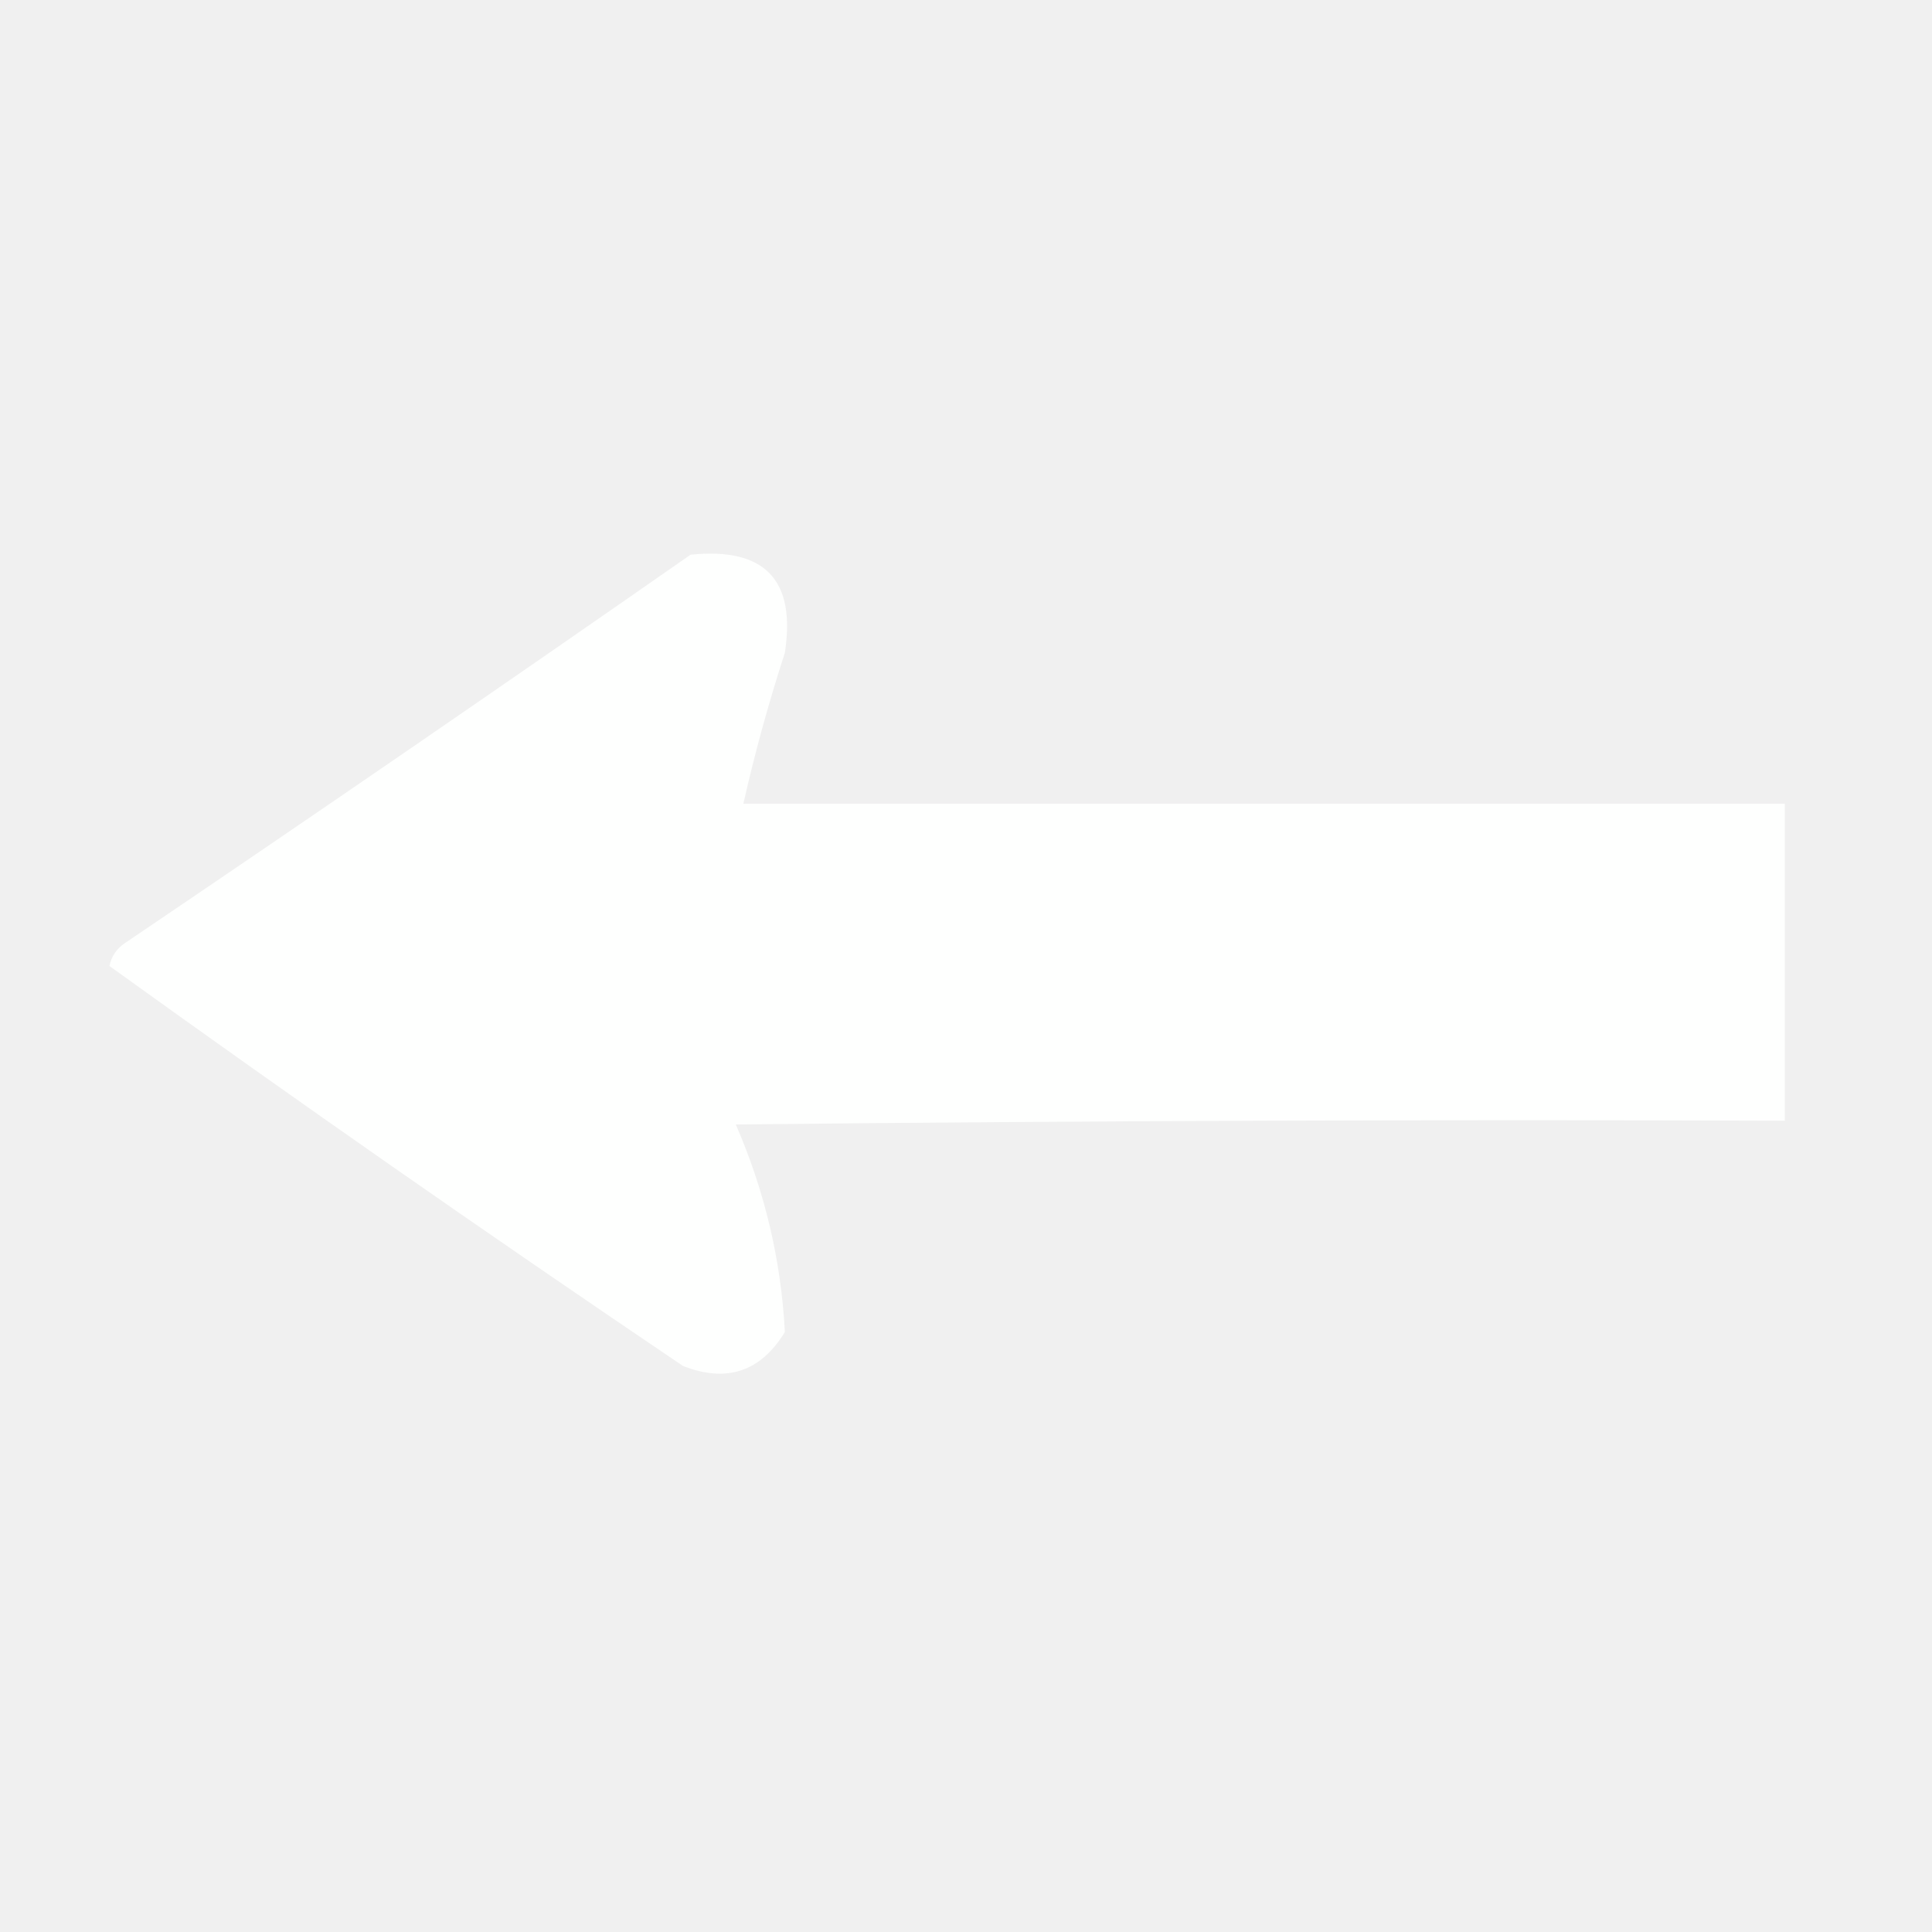
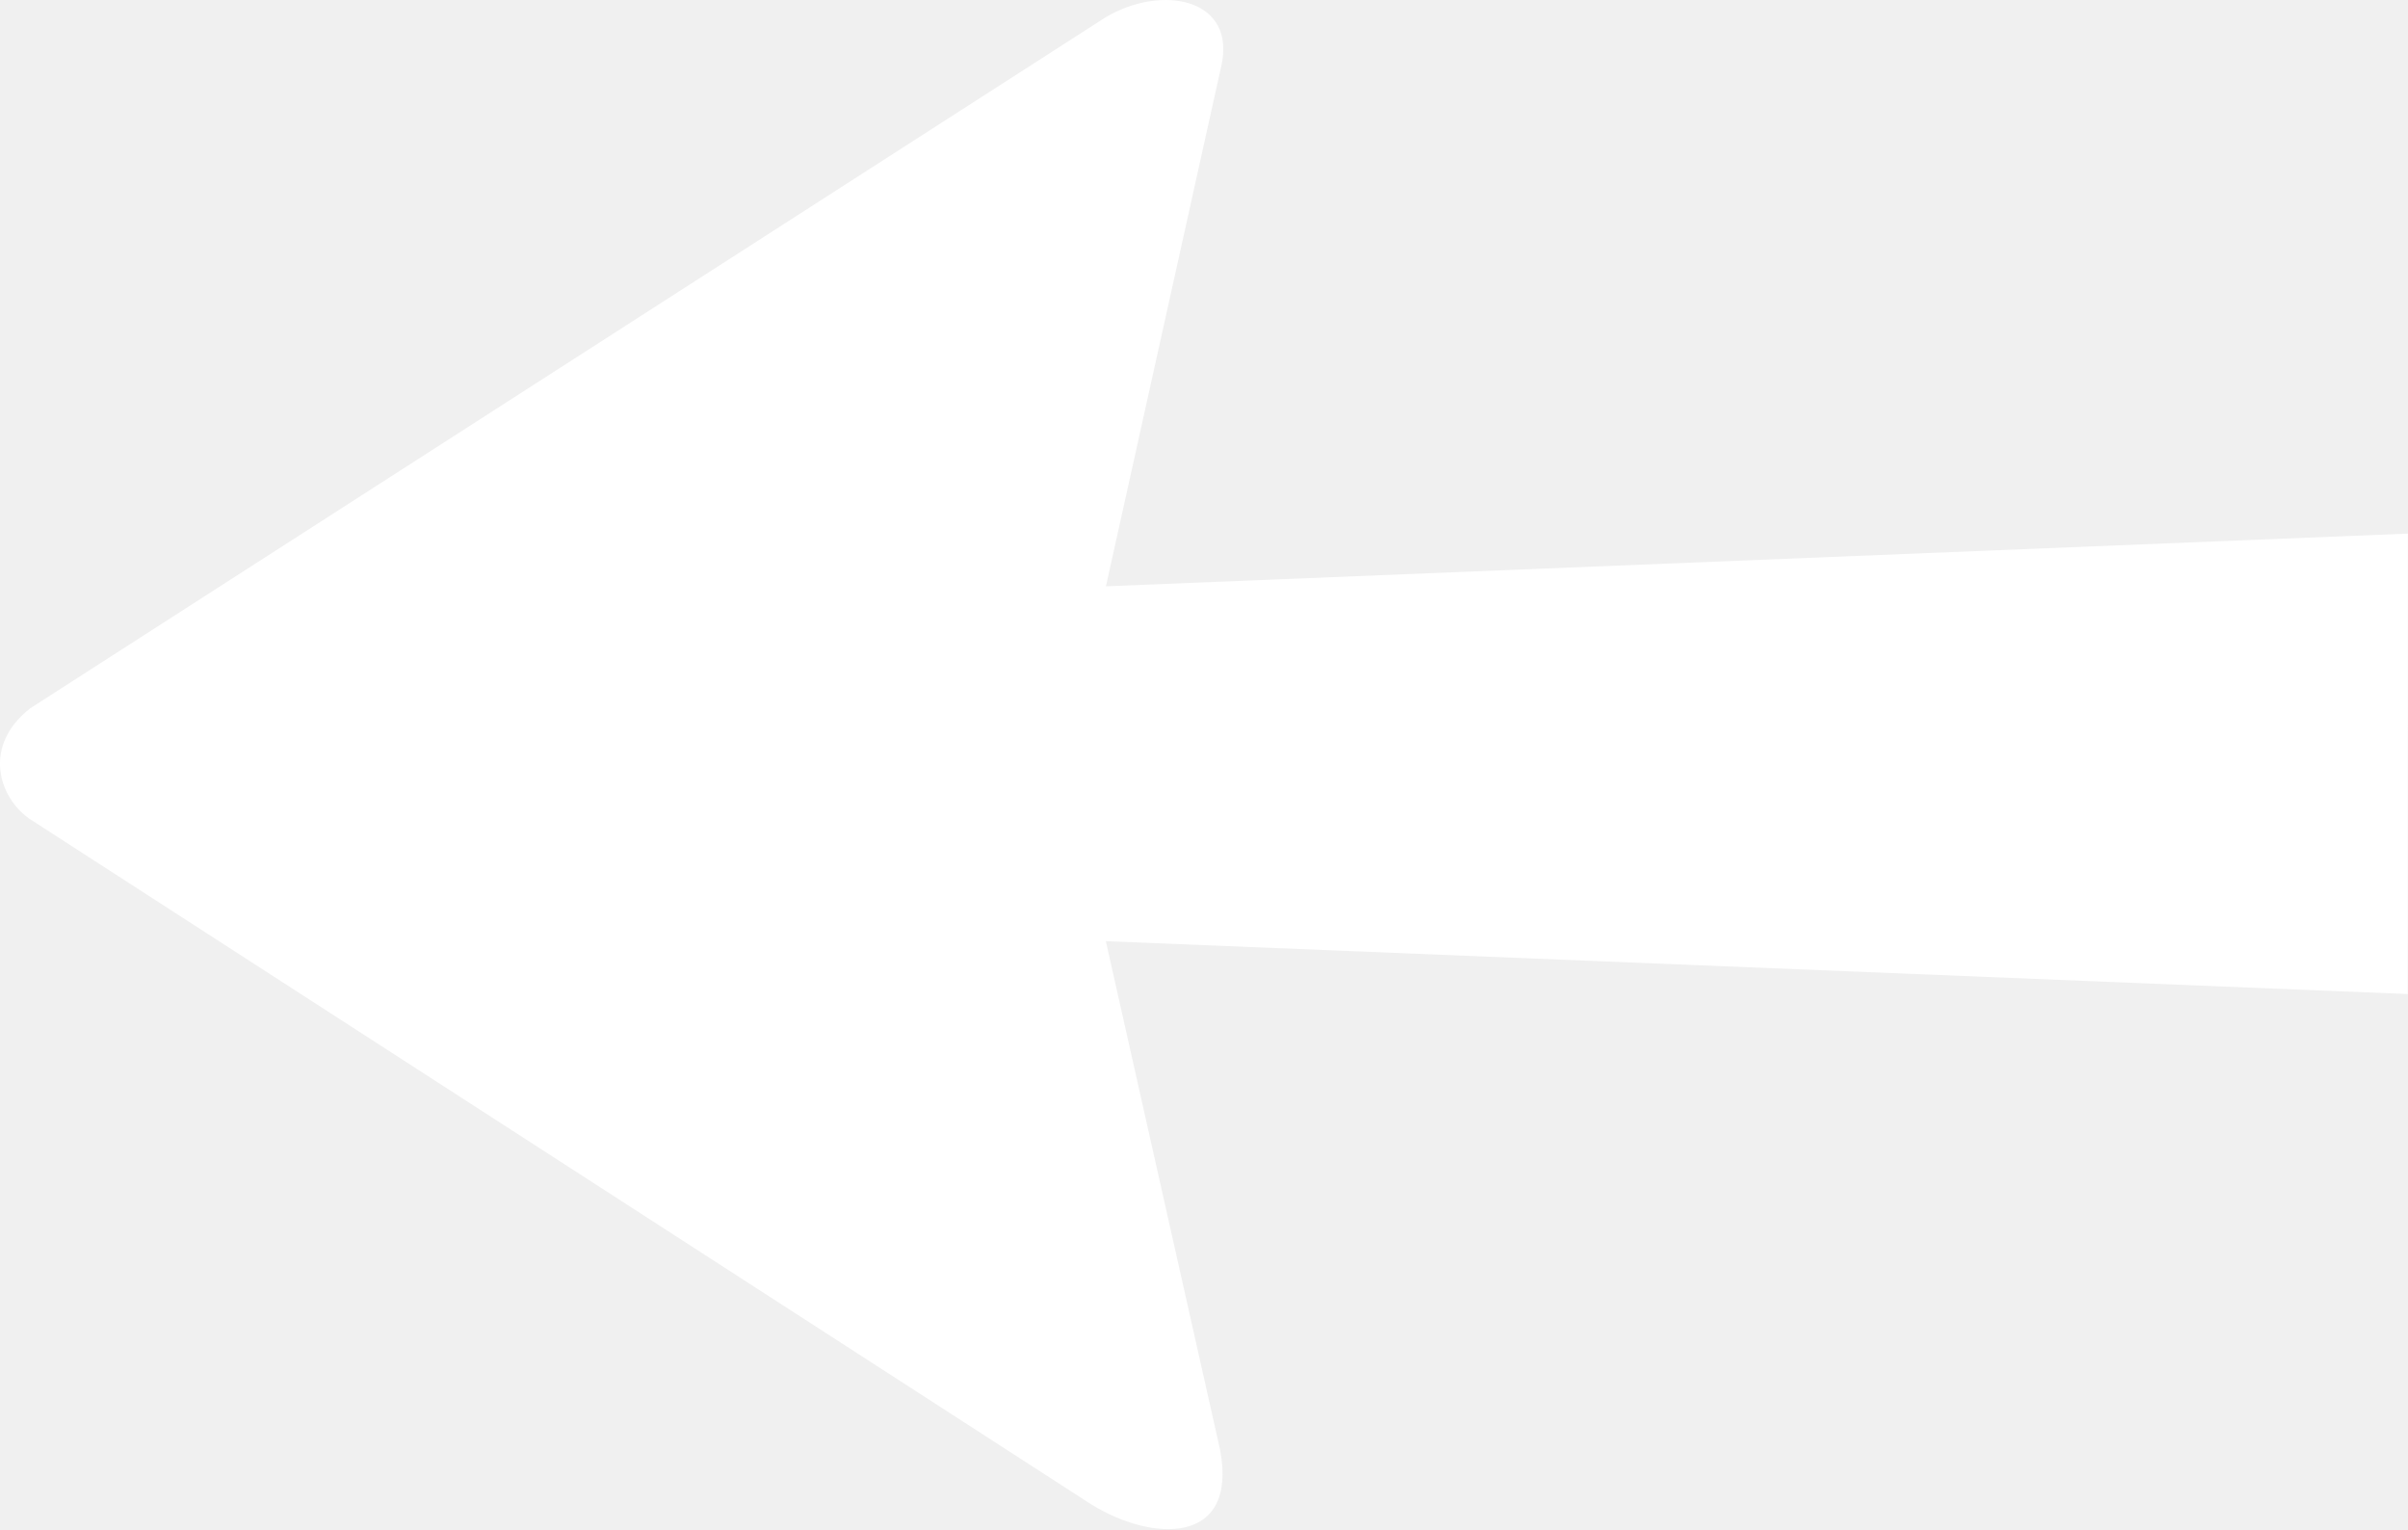
- <svg xmlns="http://www.w3.org/2000/svg" version="1.1" width="256px" height="256px" style="shape-rendering:geometricPrecision; text-rendering:geometricPrecision; image-rendering:optimizeQuality; fill-rule:evenodd; clip-rule:evenodd">
-   <g>
-     <path style="opacity:0.981" fill="#fefffe" d="M 91.5,73.5 C 101.324,72.49 105.491,76.823 104,86.5C 101.853,93.105 100.019,99.772 98.5,106.5C 144.5,106.5 190.5,106.5 236.5,106.5C 236.5,120.5 236.5,134.5 236.5,148.5C 190.165,148.333 143.832,148.5 97.5,149C 101.336,157.827 103.503,166.993 104,176.5C 100.787,181.763 96.287,183.263 90.5,181C 64.872,163.697 39.538,146.03 14.5,128C 14.759,126.739 15.426,125.739 16.5,125C 41.678,107.97 66.678,90.804 91.5,73.5 Z" />
-   </g>
+ <svg xmlns="http://www.w3.org/2000/svg" width="100%" height="100%" viewBox="0 0 17437 11070" version="1.1" xml:space="preserve" style="fill-rule:evenodd;clip-rule:evenodd;stroke-linejoin:round;stroke-miterlimit:2;">
+   <path d="M8007.69,6813.22l9427.58,382.667l1,-3332.91l-9427.88,381.537l833.858,-3760.27c117.133,-496.541 -429.367,-602.433 -837.779,-357.975l-7785.25,5001.04c-349.25,273.375 -227.775,645.608 -5.488,800.342l7684.62,4960.33c443.475,276.971 1067.85,302.917 936.763,-392.175l-827.404,-3682.56l-0.034,-0.034Z" style="fill:#fff;" />
</svg>
